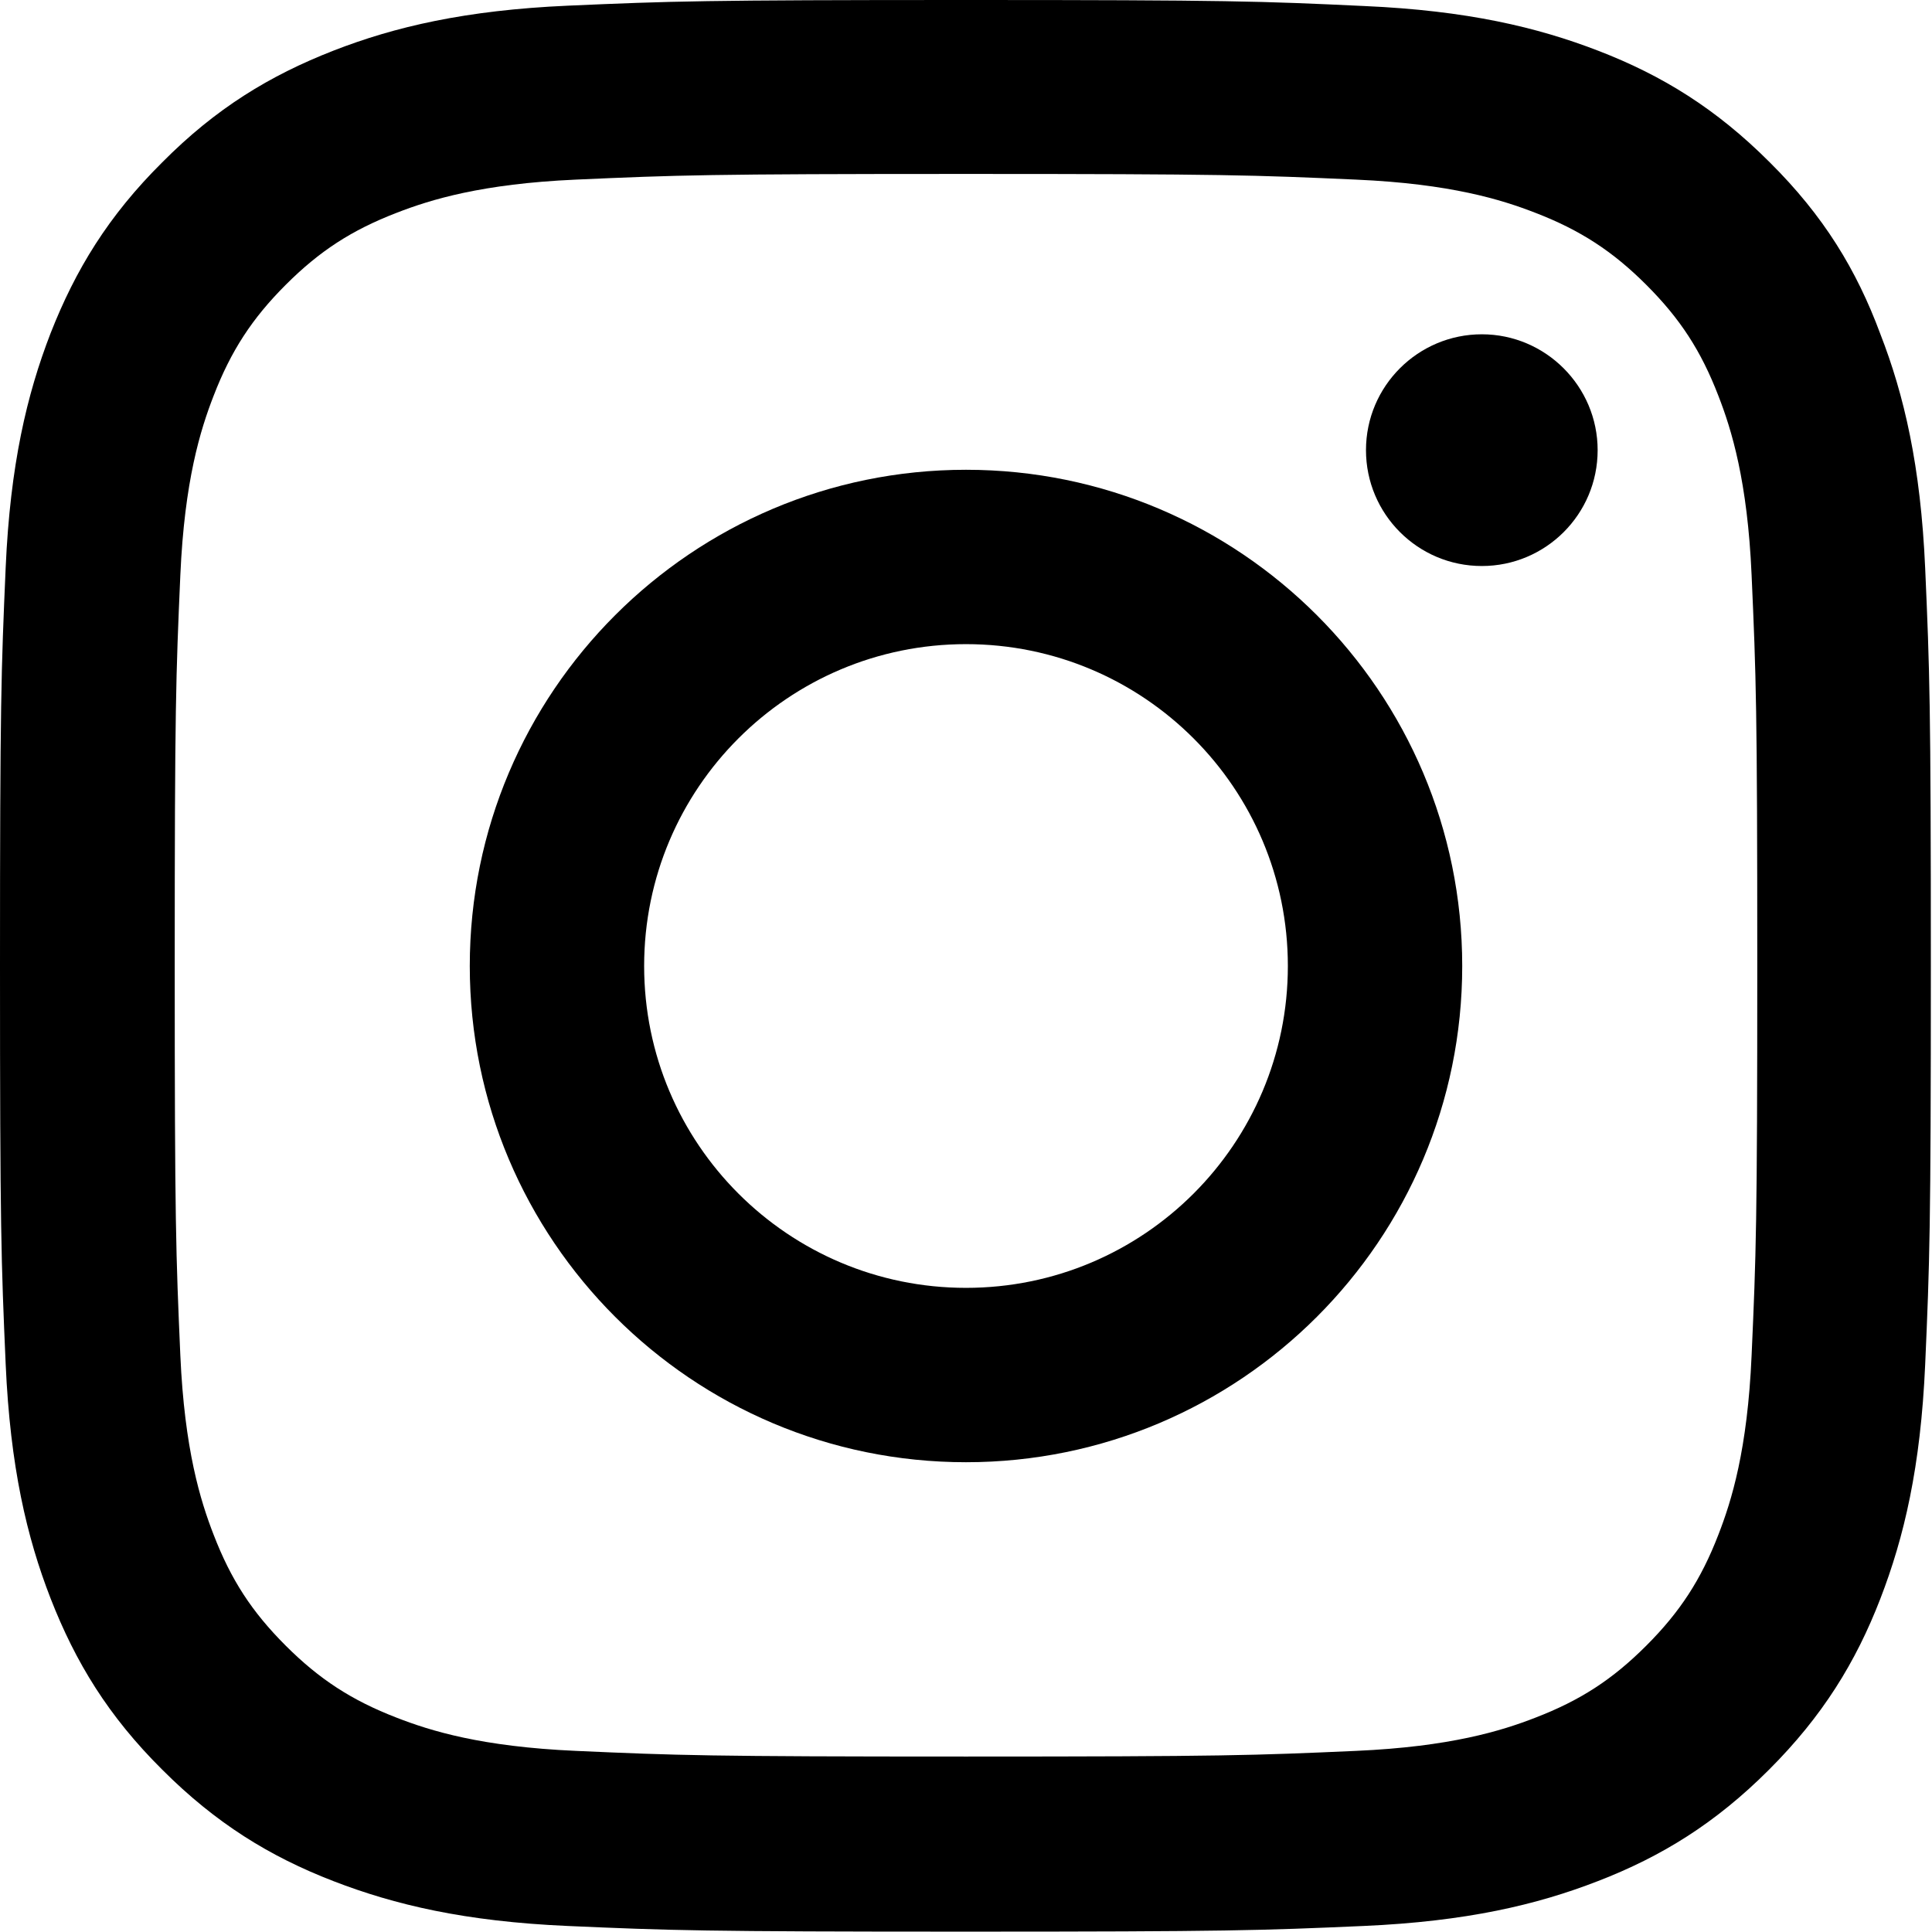
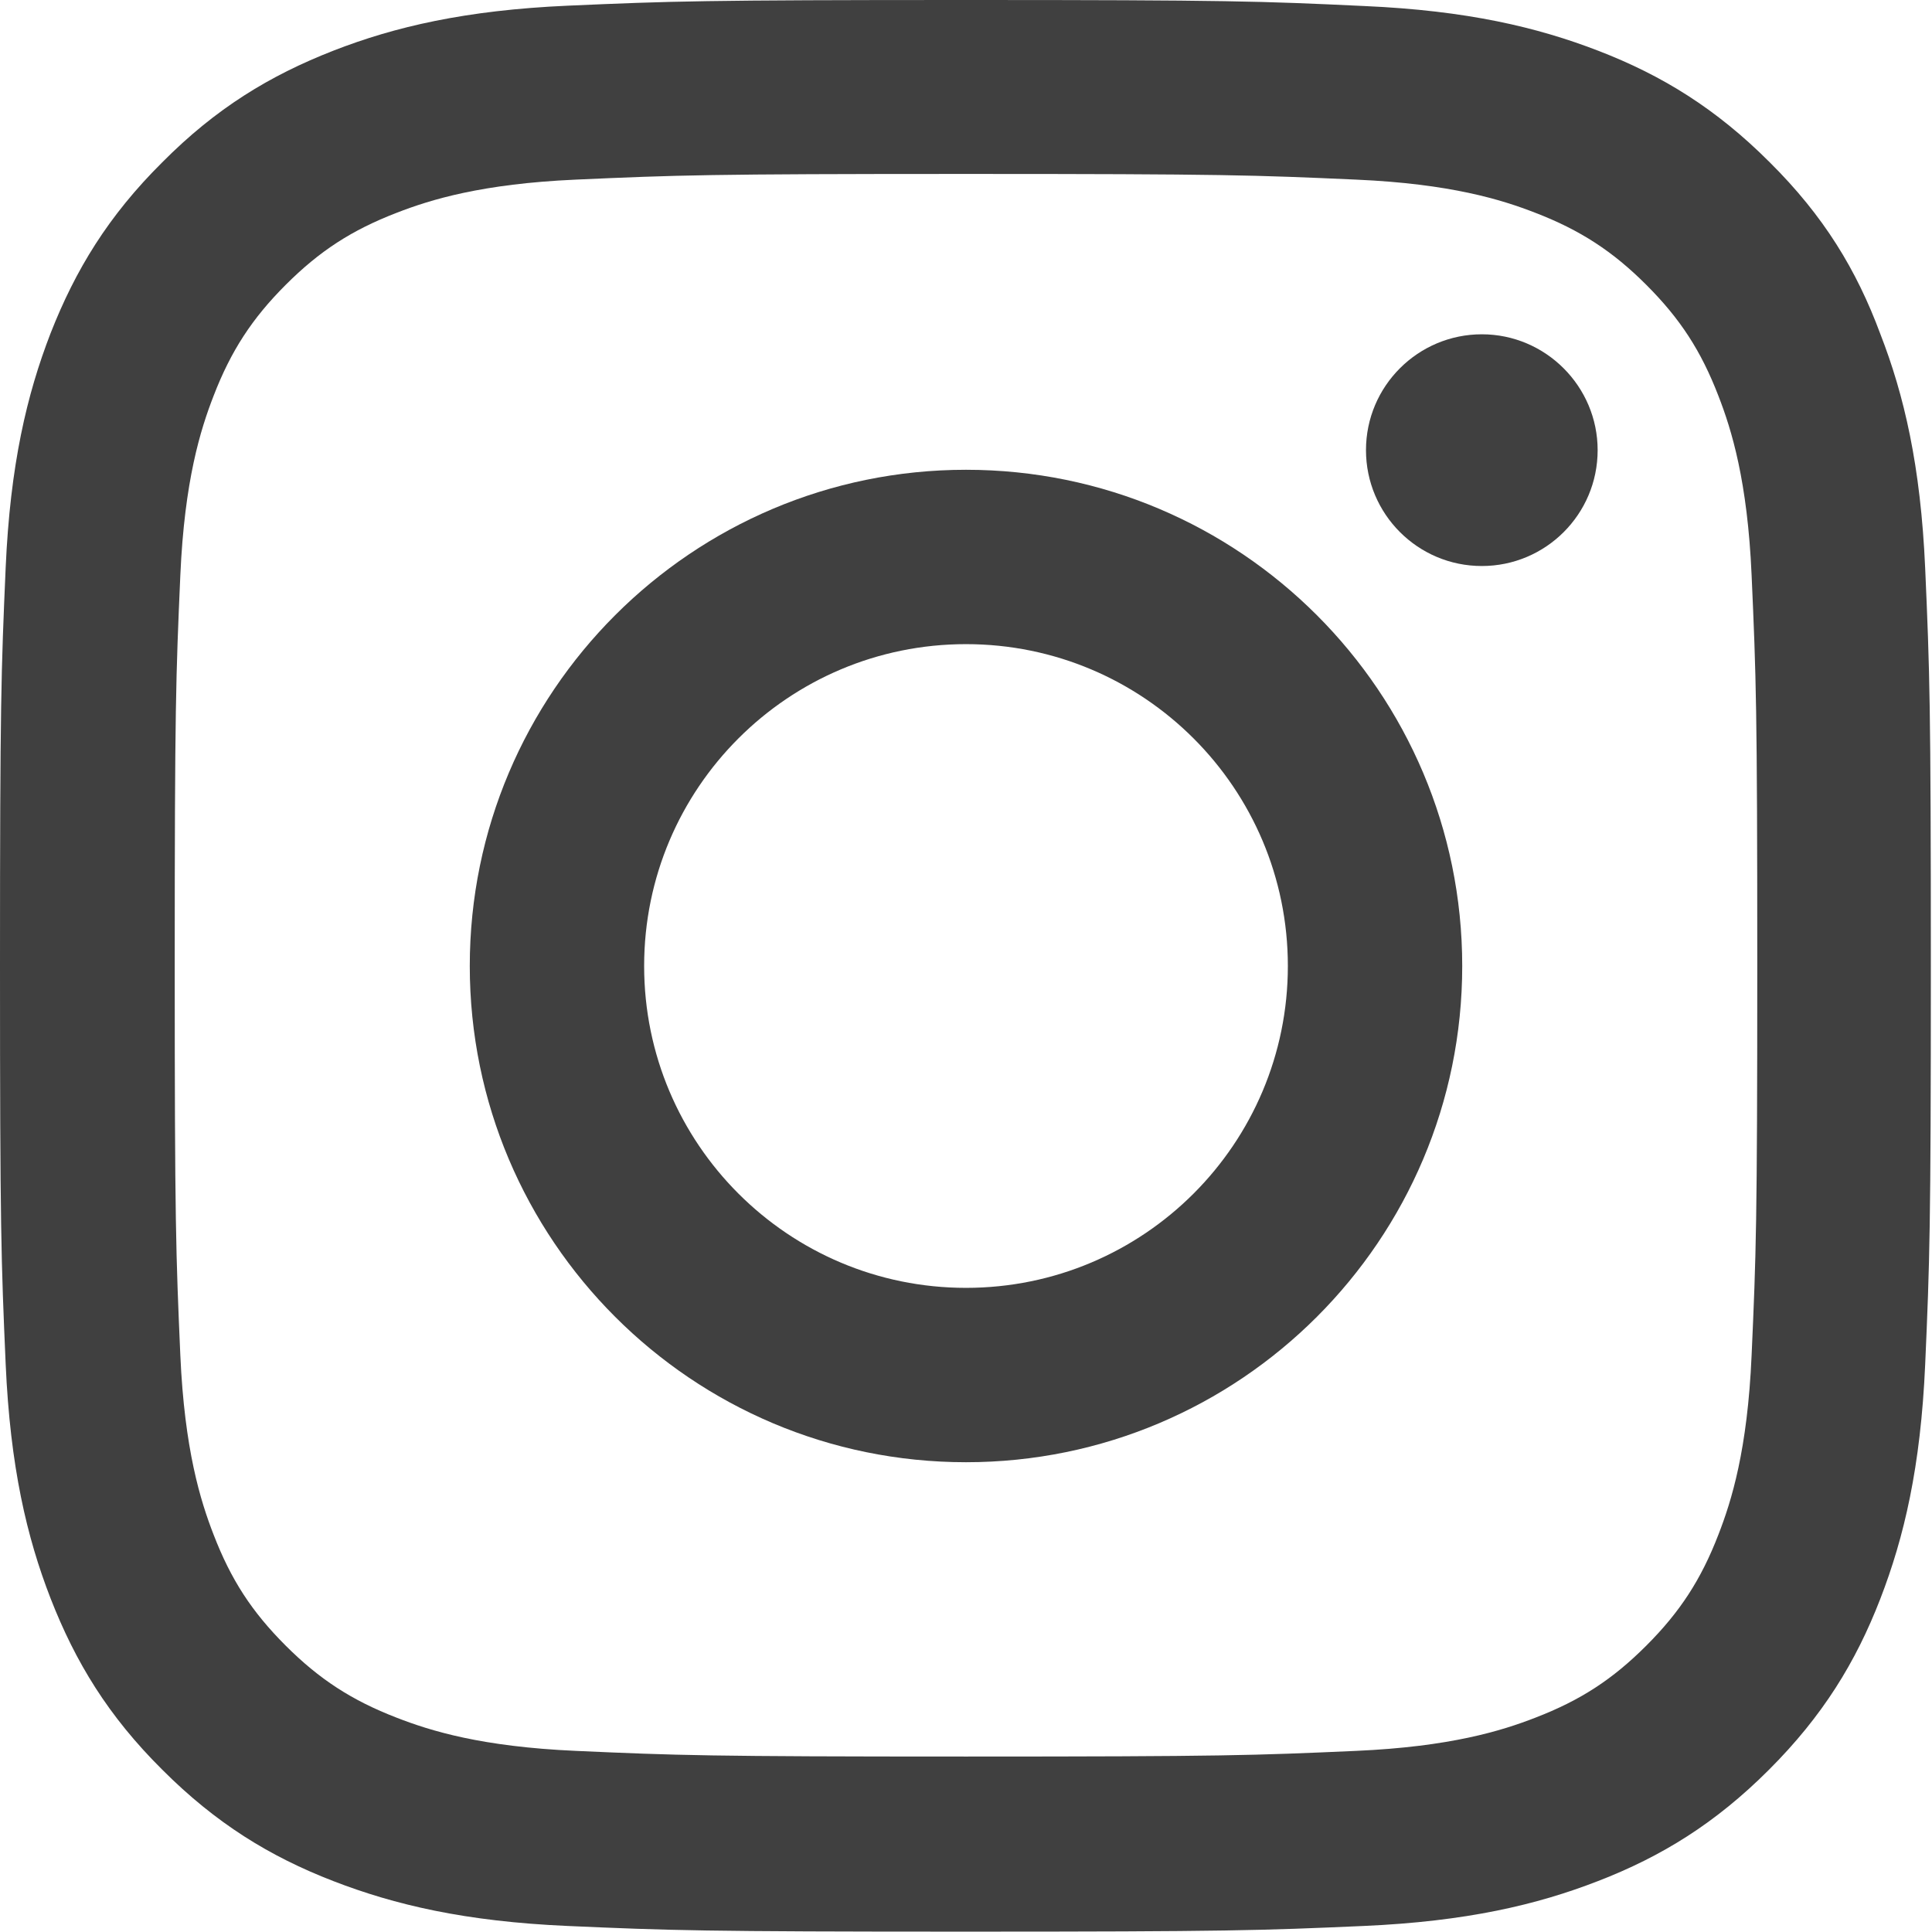
<svg xmlns="http://www.w3.org/2000/svg" width="32" height="32" viewBox="0 0 32 32" fill="none">
-   <path fill-rule="evenodd" clip-rule="evenodd" d="M16 7.781C11.463 7.781 7.781 11.463 7.781 16C7.781 20.538 11.463 24.219 16 24.219C20.538 24.219 24.219 20.538 24.219 16C24.219 11.463 20.538 7.781 16 7.781ZM16 21.331C13.056 21.331 10.669 18.944 10.669 16C10.669 13.056 13.056 10.669 16 10.669C18.944 10.669 21.331 13.056 21.331 16C21.331 18.944 18.944 21.331 16 21.331Z" fill="black" />
-   <path d="M24.544 9.375C25.6 9.375 26.462 8.519 26.462 7.456C26.462 6.4 25.6 5.537 24.544 5.537C23.488 5.537 22.625 6.394 22.625 7.456C22.625 8.512 23.481 9.375 24.544 9.375Z" fill="black" />
-   <path fill-rule="evenodd" clip-rule="evenodd" d="M16 0C11.656 0 11.113 0.019 9.406 0.094C7.706 0.169 6.537 0.444 5.525 0.838C4.469 1.25 3.575 1.794 2.688 2.688C1.794 3.575 1.25 4.469 0.838 5.519C0.444 6.537 0.169 7.7 0.094 9.4C0.019 11.113 0 11.656 0 16C0 20.344 0.019 20.887 0.094 22.594C0.169 24.294 0.444 25.462 0.838 26.475C1.25 27.531 1.794 28.425 2.688 29.312C3.575 30.2 4.469 30.75 5.519 31.156C6.537 31.55 7.7 31.825 9.4 31.9C11.106 31.975 11.65 31.994 15.994 31.994C20.337 31.994 20.881 31.975 22.587 31.9C24.288 31.825 25.456 31.55 26.469 31.156C27.519 30.75 28.413 30.2 29.3 29.312C30.188 28.425 30.738 27.531 31.144 26.481C31.538 25.462 31.812 24.3 31.887 22.6C31.962 20.894 31.981 20.35 31.981 16.006C31.981 11.662 31.962 11.119 31.887 9.412C31.812 7.713 31.538 6.544 31.144 5.531C30.75 4.469 30.206 3.575 29.312 2.688C28.425 1.8 27.531 1.25 26.481 0.844C25.462 0.45 24.3 0.175 22.6 0.1C20.887 0.019 20.344 0 16 0ZM16 2.881C20.275 2.881 20.781 2.9 22.462 2.975C24.025 3.044 24.869 3.306 25.431 3.525C26.175 3.812 26.712 4.162 27.269 4.719C27.831 5.281 28.175 5.812 28.462 6.556C28.681 7.119 28.944 7.969 29.012 9.525C29.087 11.213 29.106 11.719 29.106 15.988C29.106 20.262 29.087 20.769 29.012 22.45C28.944 24.012 28.681 24.856 28.462 25.419C28.175 26.163 27.825 26.7 27.269 27.256C26.706 27.819 26.175 28.163 25.431 28.45C24.869 28.669 24.019 28.931 22.462 29C20.775 29.075 20.269 29.094 16 29.094C11.725 29.094 11.219 29.075 9.537 29C7.975 28.931 7.131 28.669 6.569 28.45C5.825 28.163 5.287 27.812 4.731 27.256C4.169 26.694 3.825 26.163 3.538 25.419C3.319 24.856 3.056 24.006 2.987 22.45C2.913 20.762 2.894 20.256 2.894 15.988C2.894 11.713 2.913 11.206 2.987 9.525C3.056 7.963 3.319 7.119 3.538 6.556C3.825 5.812 4.175 5.275 4.731 4.719C5.294 4.156 5.825 3.812 6.569 3.525C7.131 3.306 7.981 3.044 9.537 2.975C11.219 2.9 11.725 2.881 16 2.881Z" fill="black" />
+   <path fill-rule="evenodd" clip-rule="evenodd" d="M16 7.781C11.463 7.781 7.781 11.463 7.781 16C7.781 20.538 11.463 24.219 16 24.219C20.538 24.219 24.219 20.538 24.219 16C24.219 11.463 20.538 7.781 16 7.781ZM16 21.331C13.056 21.331 10.669 18.944 10.669 16C10.669 13.056 13.056 10.669 16 10.669C18.944 10.669 21.331 13.056 21.331 16C21.331 18.944 18.944 21.331 16 21.331Z" fill="#404040" />
+   <path d="M24.544 9.375C25.6 9.375 26.462 8.519 26.462 7.456C26.462 6.4 25.6 5.537 24.544 5.537C23.488 5.537 22.625 6.394 22.625 7.456C22.625 8.512 23.481 9.375 24.544 9.375Z" fill="#404040" />
+   <path fill-rule="evenodd" clip-rule="evenodd" d="M16 0C11.656 0 11.113 0.019 9.406 0.094C7.706 0.169 6.537 0.444 5.525 0.838C4.469 1.25 3.575 1.794 2.688 2.688C1.794 3.575 1.25 4.469 0.838 5.519C0.444 6.537 0.169 7.7 0.094 9.4C0.019 11.113 0 11.656 0 16C0 20.344 0.019 20.887 0.094 22.594C0.169 24.294 0.444 25.462 0.838 26.475C1.25 27.531 1.794 28.425 2.688 29.312C3.575 30.2 4.469 30.75 5.519 31.156C6.537 31.55 7.7 31.825 9.4 31.9C11.106 31.975 11.65 31.994 15.994 31.994C20.337 31.994 20.881 31.975 22.587 31.9C24.288 31.825 25.456 31.55 26.469 31.156C27.519 30.75 28.413 30.2 29.3 29.312C30.188 28.425 30.738 27.531 31.144 26.481C31.538 25.462 31.812 24.3 31.887 22.6C31.962 20.894 31.981 20.35 31.981 16.006C31.981 11.662 31.962 11.119 31.887 9.412C31.812 7.713 31.538 6.544 31.144 5.531C30.75 4.469 30.206 3.575 29.312 2.688C28.425 1.8 27.531 1.25 26.481 0.844C25.462 0.45 24.3 0.175 22.6 0.1C20.887 0.019 20.344 0 16 0ZM16 2.881C20.275 2.881 20.781 2.9 22.462 2.975C24.025 3.044 24.869 3.306 25.431 3.525C26.175 3.812 26.712 4.162 27.269 4.719C27.831 5.281 28.175 5.812 28.462 6.556C28.681 7.119 28.944 7.969 29.012 9.525C29.087 11.213 29.106 11.719 29.106 15.988C29.106 20.262 29.087 20.769 29.012 22.45C28.944 24.012 28.681 24.856 28.462 25.419C28.175 26.163 27.825 26.7 27.269 27.256C26.706 27.819 26.175 28.163 25.431 28.45C24.869 28.669 24.019 28.931 22.462 29C20.775 29.075 20.269 29.094 16 29.094C11.725 29.094 11.219 29.075 9.537 29C7.975 28.931 7.131 28.669 6.569 28.45C5.825 28.163 5.287 27.812 4.731 27.256C4.169 26.694 3.825 26.163 3.538 25.419C3.319 24.856 3.056 24.006 2.987 22.45C2.913 20.762 2.894 20.256 2.894 15.988C2.894 11.713 2.913 11.206 2.987 9.525C3.056 7.963 3.319 7.119 3.538 6.556C3.825 5.812 4.175 5.275 4.731 4.719C5.294 4.156 5.825 3.812 6.569 3.525C7.131 3.306 7.981 3.044 9.537 2.975C11.219 2.9 11.725 2.881 16 2.881Z" fill="#404040" />
</svg>
